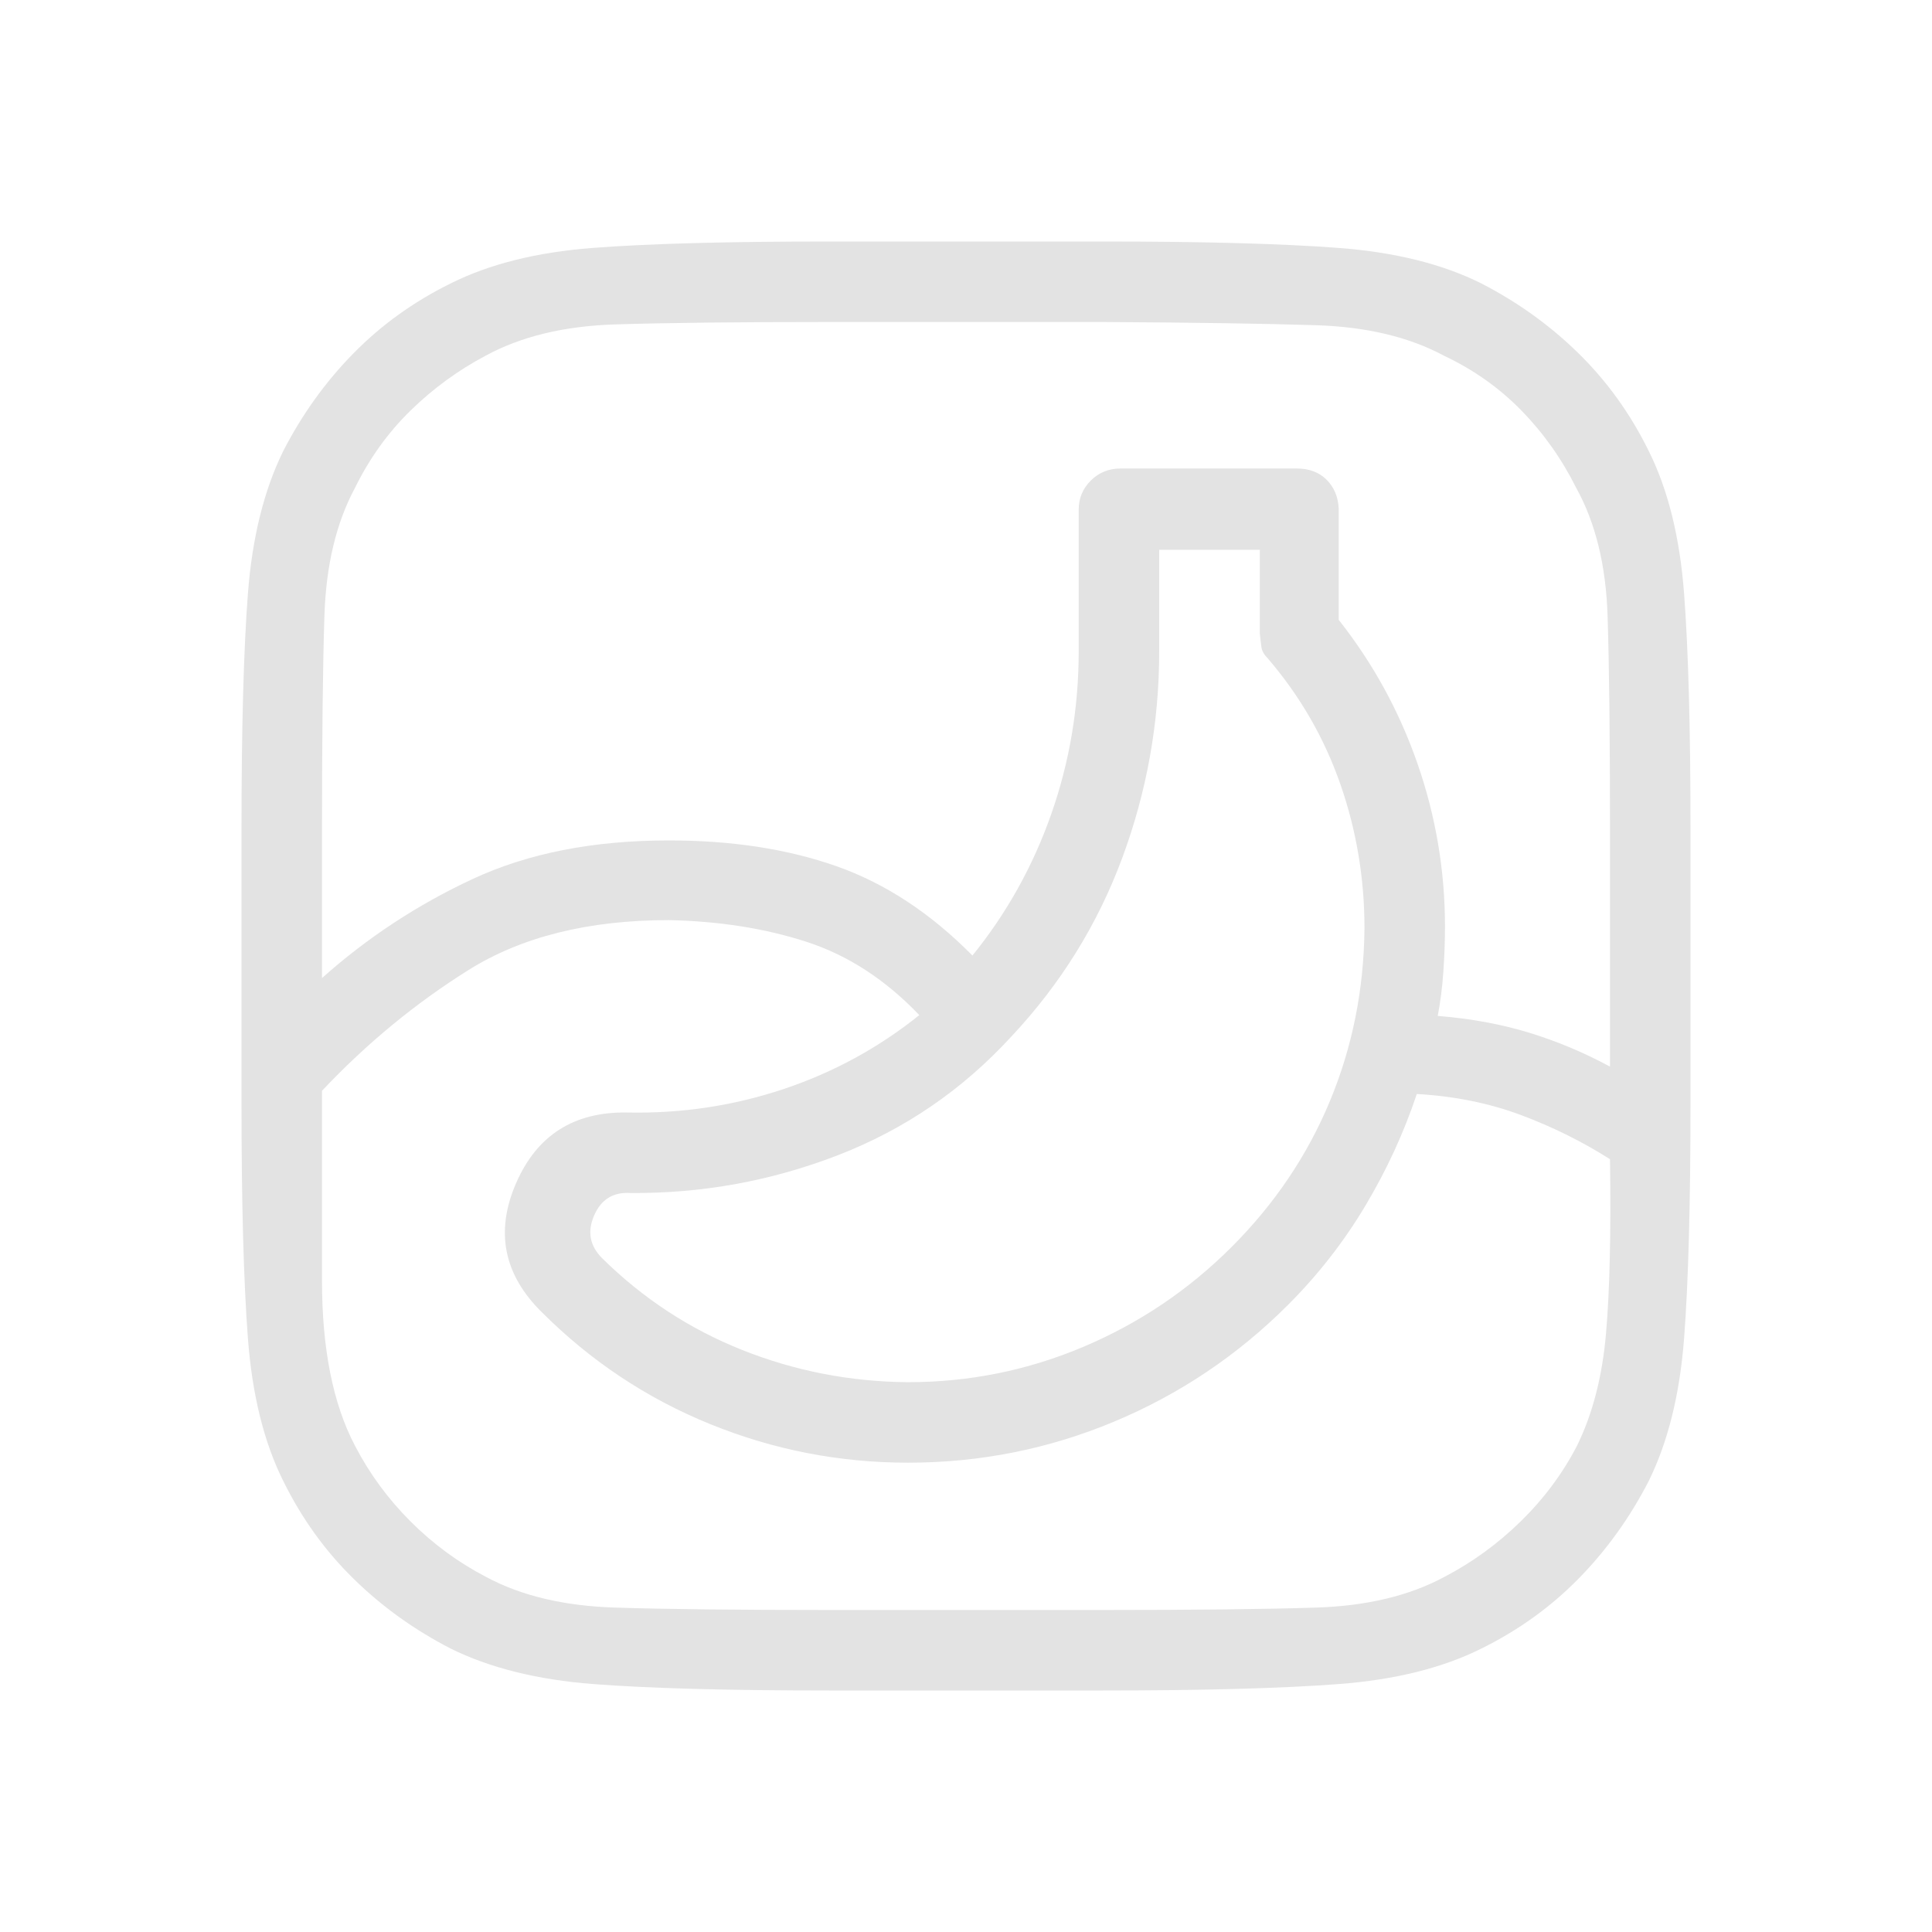
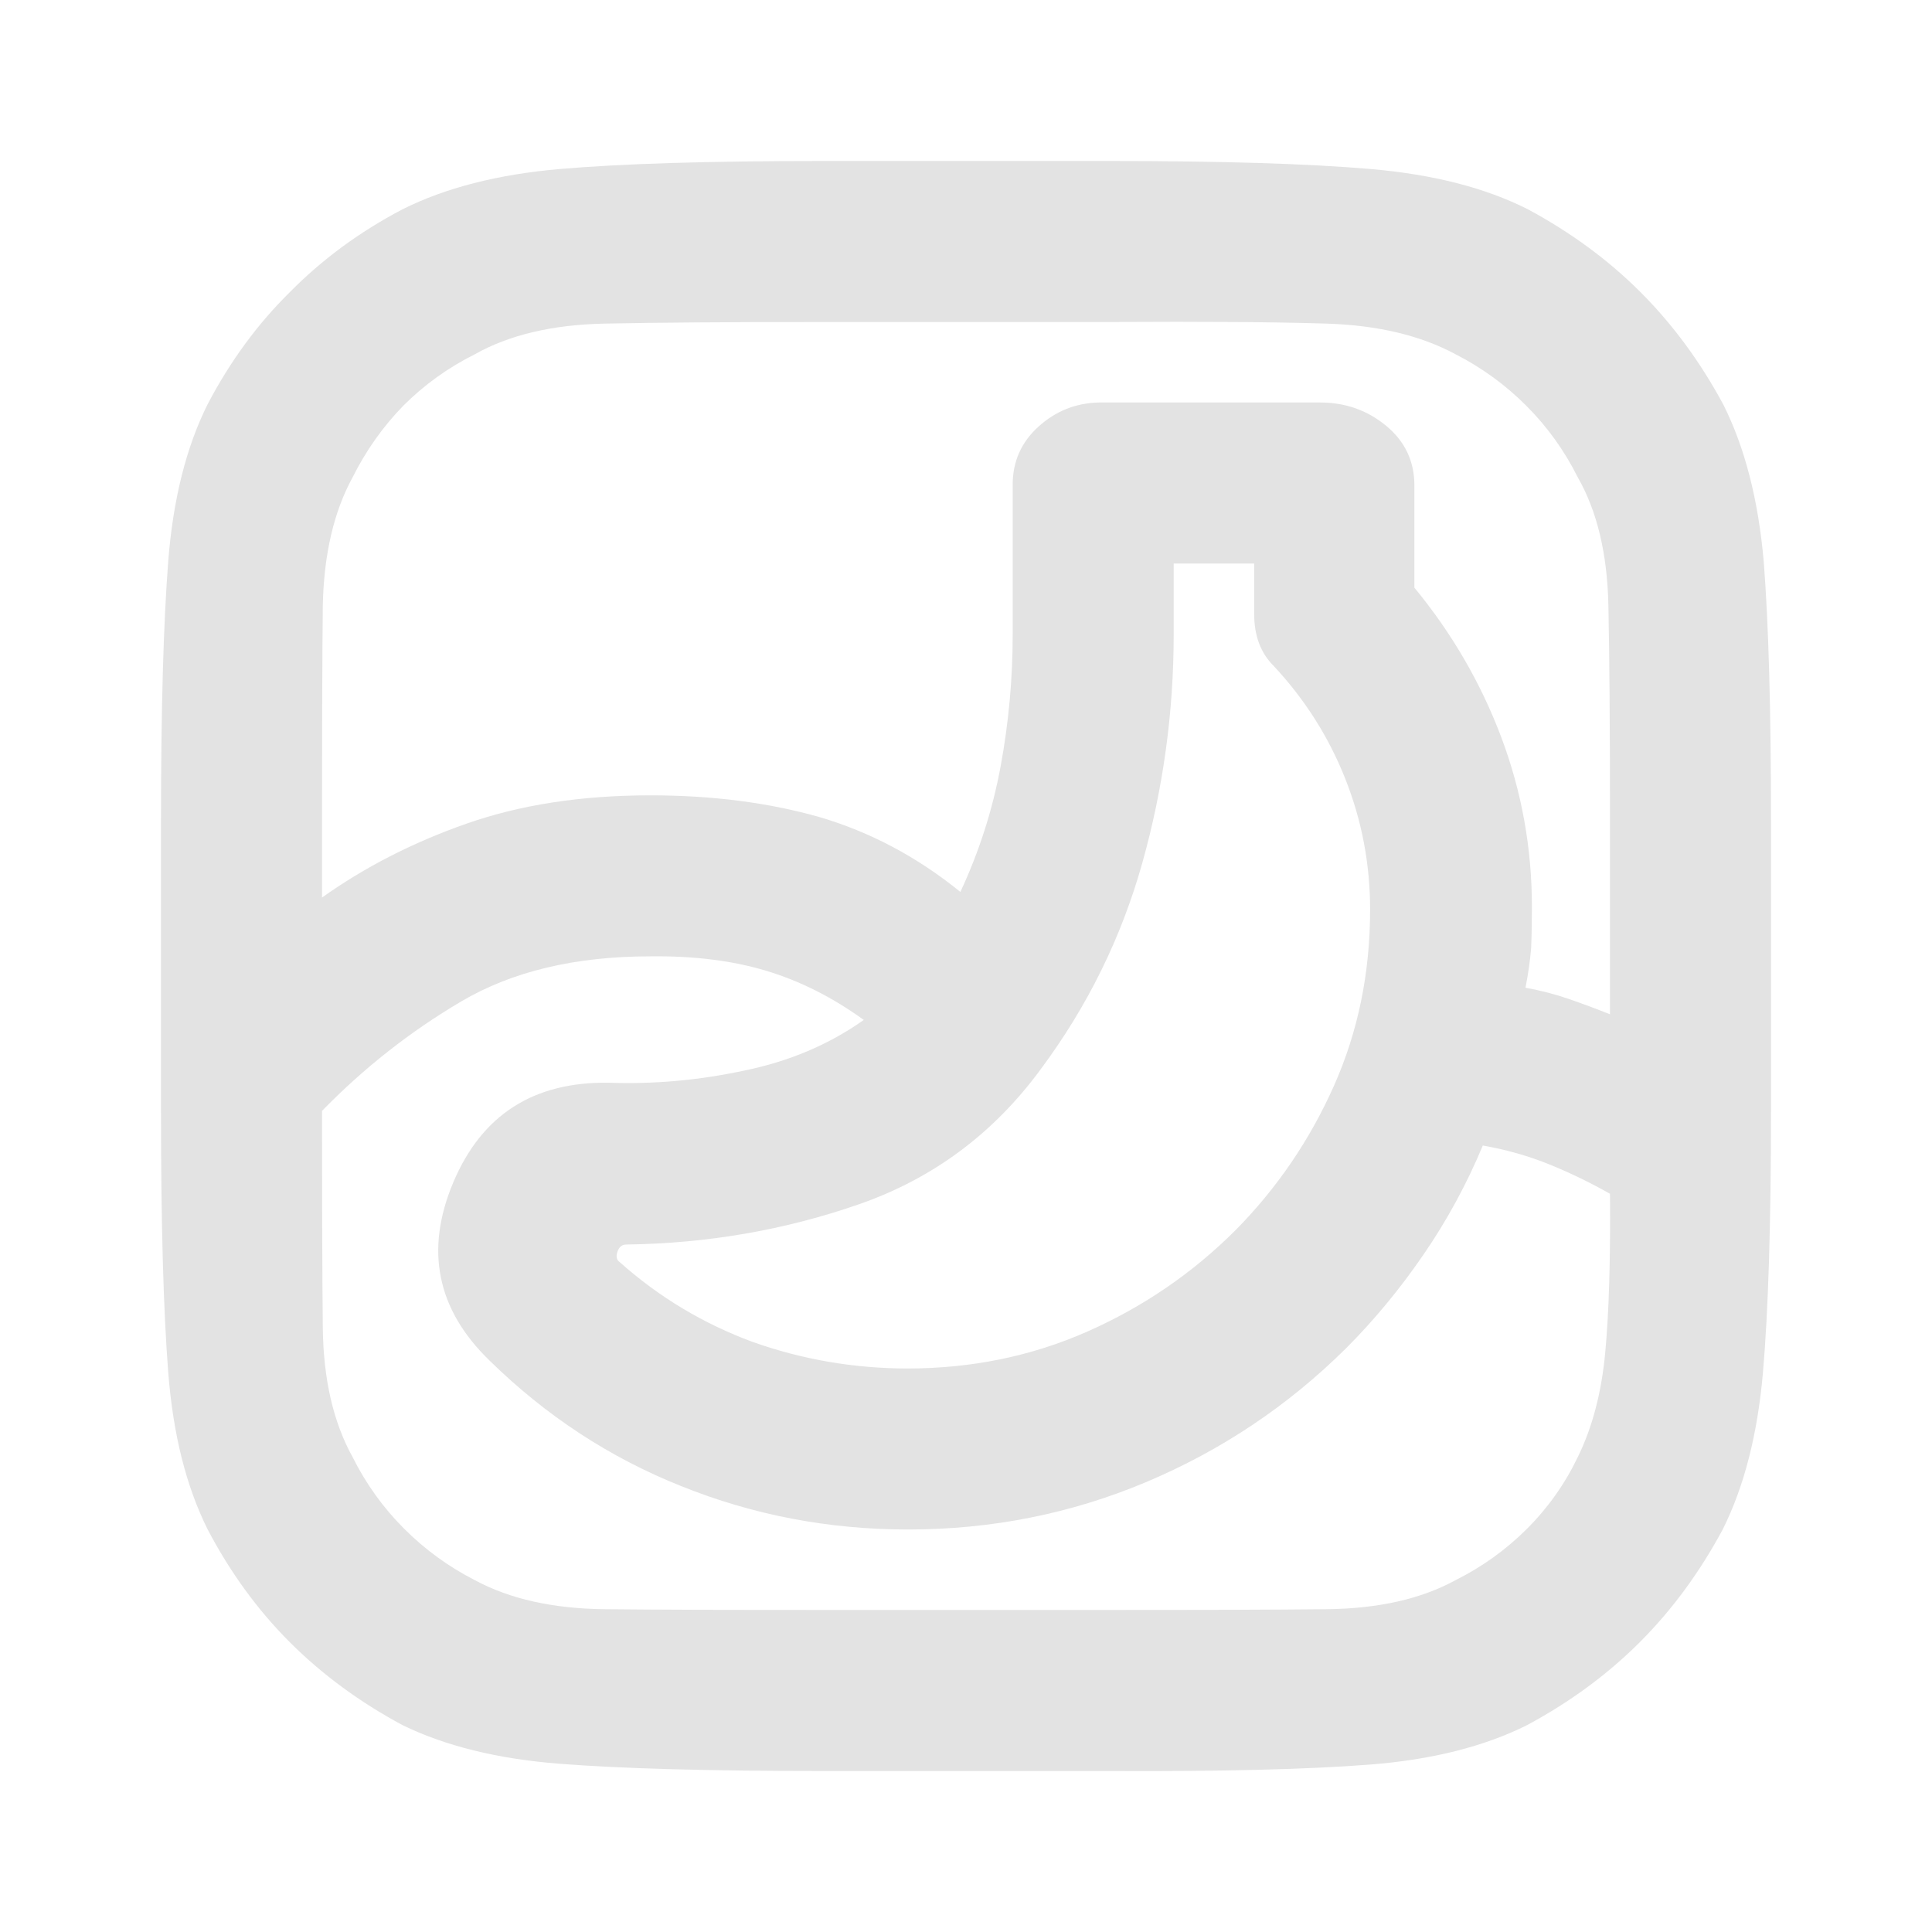
- <svg xmlns="http://www.w3.org/2000/svg" viewBox="0 0 24 24" height="24px" width="24px" fill="#e3e3e3">
-   <path d="M10.3,21q-1.89,0-2.93-0.08T5.6,20.48q-0.68-0.35-1.21-0.87T3.52,18.4q-0.36-0.72-0.44-1.77T3,13.7V10.3Q3,8.41 3.08,7.37T3.52,5.6Q3.87,4.92 4.39,4.39T5.6,3.52Q6.32,3.16 7.36,3.08T10.3,3H13.7q1.88,0 2.93,0.08T18.4,3.52q0.68,0.35 1.21,0.87T20.48,5.6q0.36,0.72 0.44,1.77T21,10.3V13.7q0,1.89-0.08,2.93T20.48,18.4q-0.35,0.68-0.87,1.21T18.4,20.48q-0.72,0.36-1.77,0.44T13.7,21H10.3ZM20,13.25V10.3q0-1.71-0.03-2.65T19.58,6.06Q19.31,5.52 18.9,5.1T17.94,4.42q-0.65-0.35-1.59-0.38T13.7,4H10.3Q8.59,4 7.64,4.03T6.03,4.42Q5.52,4.69 5.1,5.1T4.41,6.06Q4.06,6.71 4.03,7.65T4,10.3v1.85q0.84-0.75 1.87-1.23t2.44-0.48q1.17,0 2.08,0.32t1.69,1.11q0.64-0.79 0.98-1.76T13.4,8.09V6.33q0-0.21 0.15-0.36t0.37-0.15h2.19q0.23,0 0.37,0.14t0.15,0.36V7.7q0.64,0.81 0.98,1.79t0.34,2.02q0,0.27-0.02,0.56t-0.07,0.55q0.62,0.05 1.14,0.21t1,0.42ZM10.3,20H13.7q1.71,0 2.65-0.03t1.59-0.38q0.52-0.27 0.95-0.69t0.7-0.94q0.29-0.59 0.36-1.39T20,14.4q-0.52-0.33-1.11-0.55T17.6,13.59q-0.24,0.72-0.64,1.39t-0.96,1.23q-0.94,0.94-2.16,1.45t-2.56,0.51q-1.28,0-2.46-0.48T6.73,16.3Q6.02,15.6 6.41,14.7T7.8,13.82t1.93-0.29t1.69-0.92q-0.63-0.66-1.4-0.91T8.31,11.43q-1.5,0-2.49,0.62T4,13.55q0,1.09 0,2.36t0.41,2.05Q4.68,18.48 5.1,18.9t0.94,0.69q0.65,0.35 1.6,0.38T10.3,20Zm0.98-2.83q1.14,0 2.18-0.44t1.84-1.24t1.22-1.81t0.43-2.15q0-0.93-0.3-1.79t-0.9-1.56q-0.07-0.07-0.08-0.14T15.65,7.87V6.83H14.4V8.09q0,1.33-0.46,2.57t-1.38,2.22q-0.91,0.99-2.15,1.47T7.83,14.82Q7.51,14.8 7.38,15.1t0.1,0.53q0.76,0.75 1.74,1.14t2.05,0.4Z" />
+ <svg xmlns="http://www.w3.org/2000/svg" width="24" height="24" fill="#e3e3e3" viewBox="0 0 24 24">
+   <path d="M10.2 22q-2.1 0-3.25-.09T5 21.43Q4.2 21 3.6 20.4T2.58 19q-.4-.8-.49-1.95T2 13.8v-3.6q0-2.07.09-3.23.09-1.15.49-1.95.42-.8 1.02-1.39.6-.61 1.4-1.03.8-.4 1.95-.5T10.2 2h3.6q2.07 0 3.23.1t1.95.5q.8.43 1.4 1.03.6.6 1.03 1.4.4.8.5 1.95.09 1.15.09 3.22v3.6q0 2.1-.1 3.25T21.4 19q-.43.8-1.03 1.4-.6.6-1.4 1.03-.8.4-1.95.49T13.8 22h-3.6Zm9.8-9.4v-2.4q0-1.72-.02-2.68t-.38-1.59q-.25-.5-.64-.89t-.88-.64q-.65-.35-1.6-.38T13.8 4h-3.6q-1.72 0-2.69.02T5.9 4.4q-.5.25-.89.64-.38.39-.63.89-.35.64-.37 1.59Q4 8.48 4 10.2v.95q.8-.57 1.8-.92t2.28-.35q1.15 0 2.1.27.95.28 1.75.93.35-.75.5-1.56t.15-1.64V6.02q0-.43.32-.72t.75-.3h2.75q.47 0 .82.29t.35.74V7.3q.7.85 1.08 1.86.38 1.01.38 2.11 0 .28-.01.51-.02.24-.07.49.28.05.54.14t.51.19ZM10.2 20h3.6q1.72 0 2.68-.01t1.6-.36q.5-.25.89-.64t.63-.89q.27-.55.34-1.29t.06-1.98q-.35-.2-.74-.36t-.84-.24q-.3.72-.74 1.36t-.96 1.16q-1.08 1.07-2.48 1.66t-2.96.59q-1.48 0-2.82-.54-1.33-.53-2.38-1.56-.98-.95-.45-2.21t1.93-1.24q.84.03 1.68-.15.84-.17 1.49-.63-.58-.42-1.21-.61t-1.44-.18q-1.4 0-2.35.56T4 13.8q0 1.73.01 2.69t.37 1.61q.25.5.64.89t.88.64q.65.35 1.61.36t2.69.01Zm1.07-3q1.2 0 2.24-.46t1.84-1.26q.77-.78 1.22-1.79.45-1.01.45-2.19 0-.85-.31-1.63t-.89-1.4q-.12-.12-.18-.28-.06-.16-.06-.36V7h-1v.88q0 1.45-.39 2.84t-1.26 2.56q-.88 1.2-2.26 1.68t-2.89.5q-.08 0-.11.09t.03.13q.73.65 1.65.99.93.33 1.93.33Z" />
</svg>
